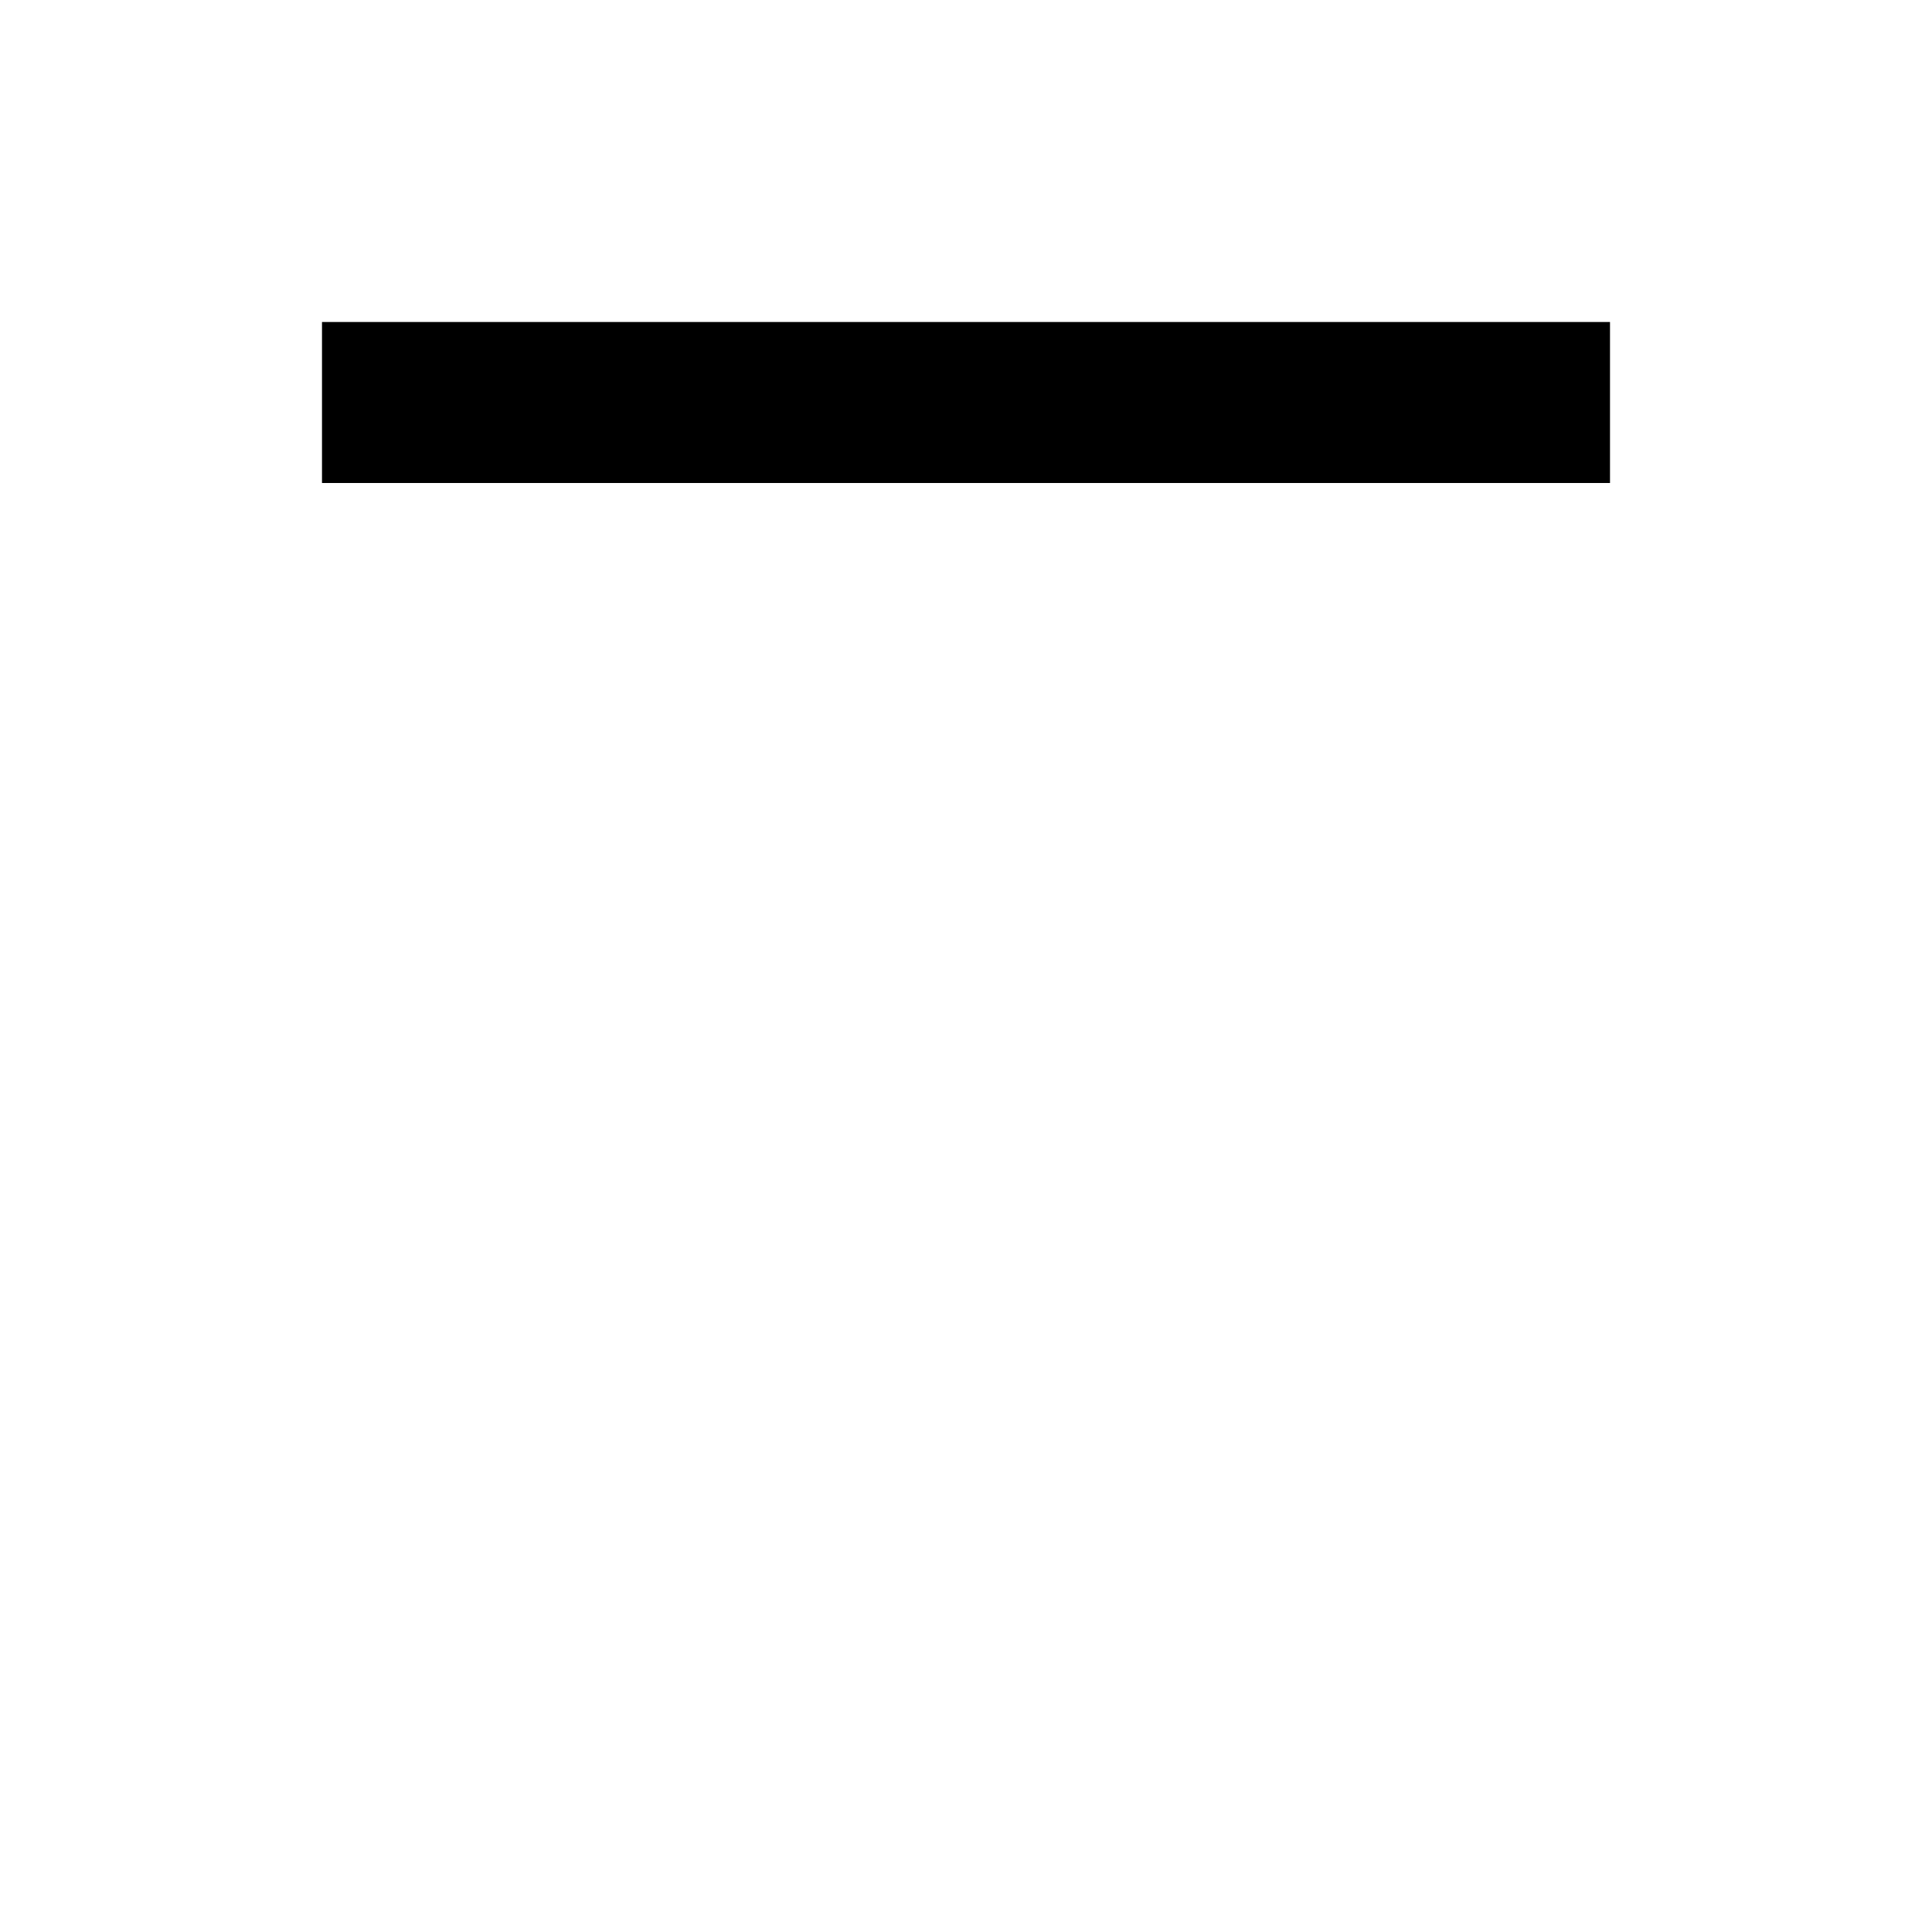
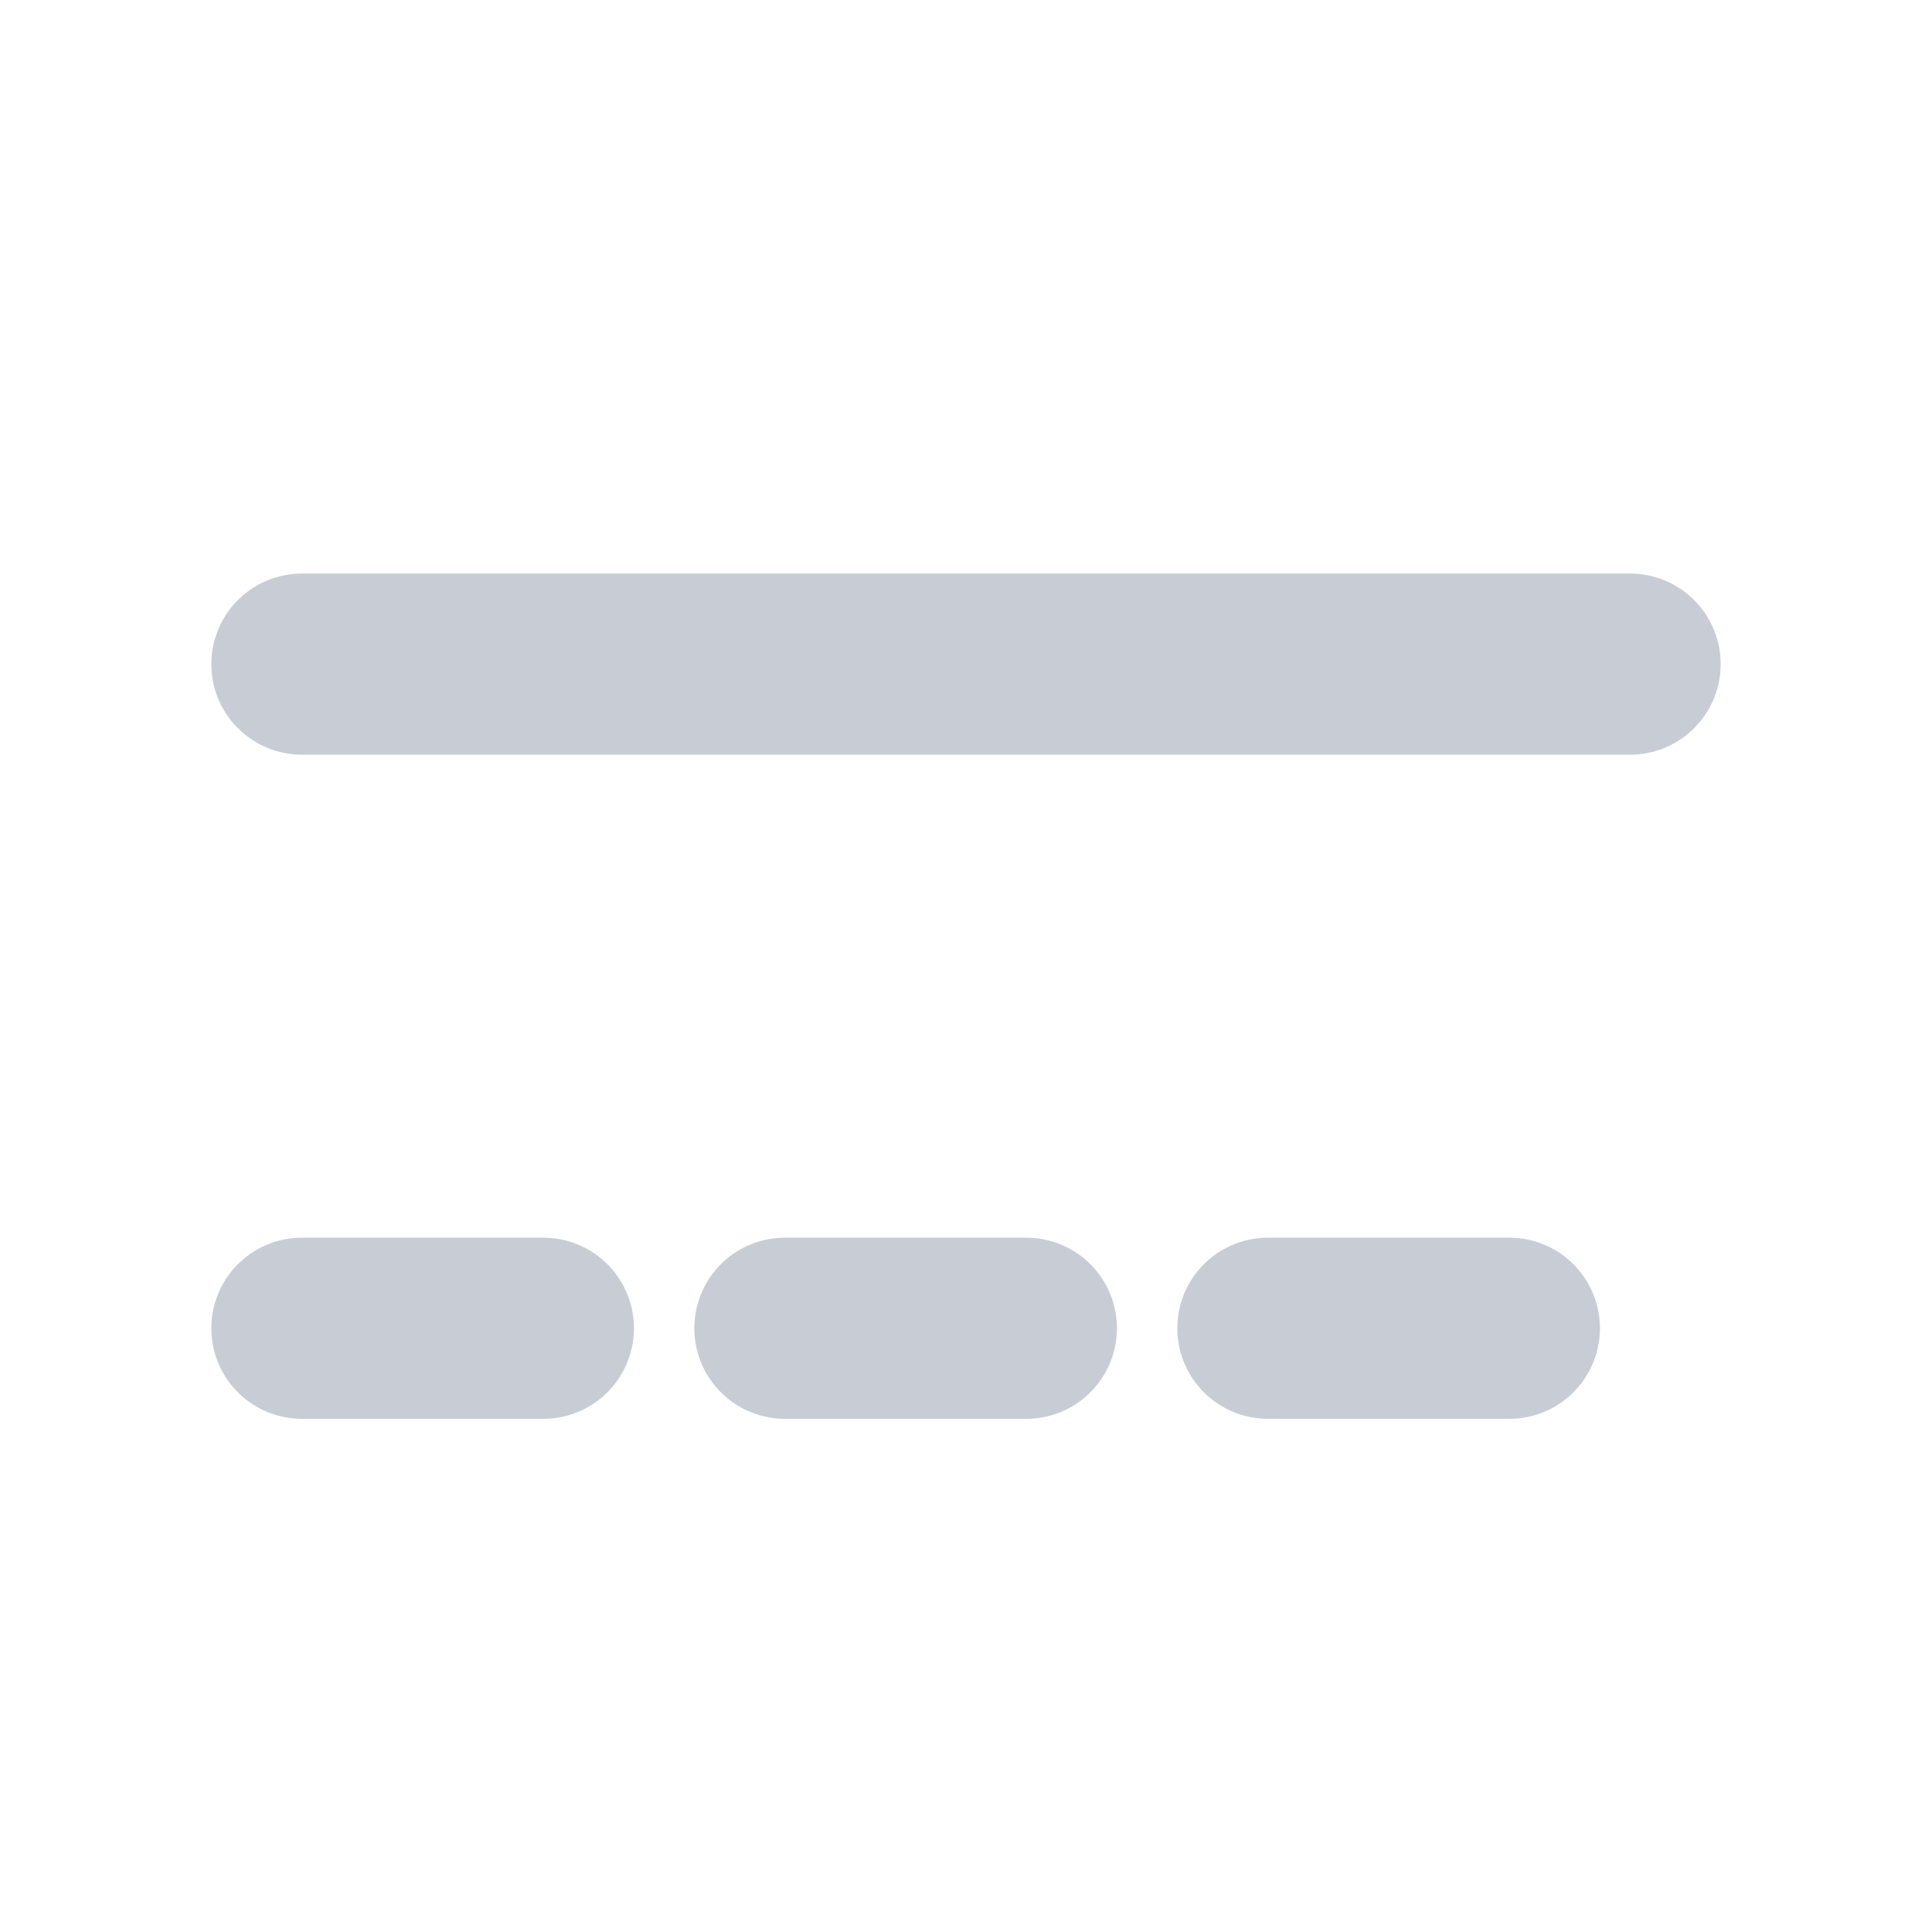
- <svg xmlns="http://www.w3.org/2000/svg" id="svg2989" height="24" width="24" version="1.1">
-   <g id="layer1" transform="translate(1 -1028.4)">
-     <path id="path3007" d="m4 1033.4h14" stroke="#000" stroke-linecap="square" stroke-width="2" fill="none" />
-   </g>
+ <svg xmlns="http://www.w3.org/2000/svg" viewBox="0 0 16 16" fill="none" stroke="#C8CDD5" stroke-width="1.5" stroke-linecap="round" stroke-linejoin="round">
+   <path d="M2.5 5.5 H13.5" />
+   <path d="M2.5 11 H13.5" stroke-dasharray="2 2" />
</svg>
